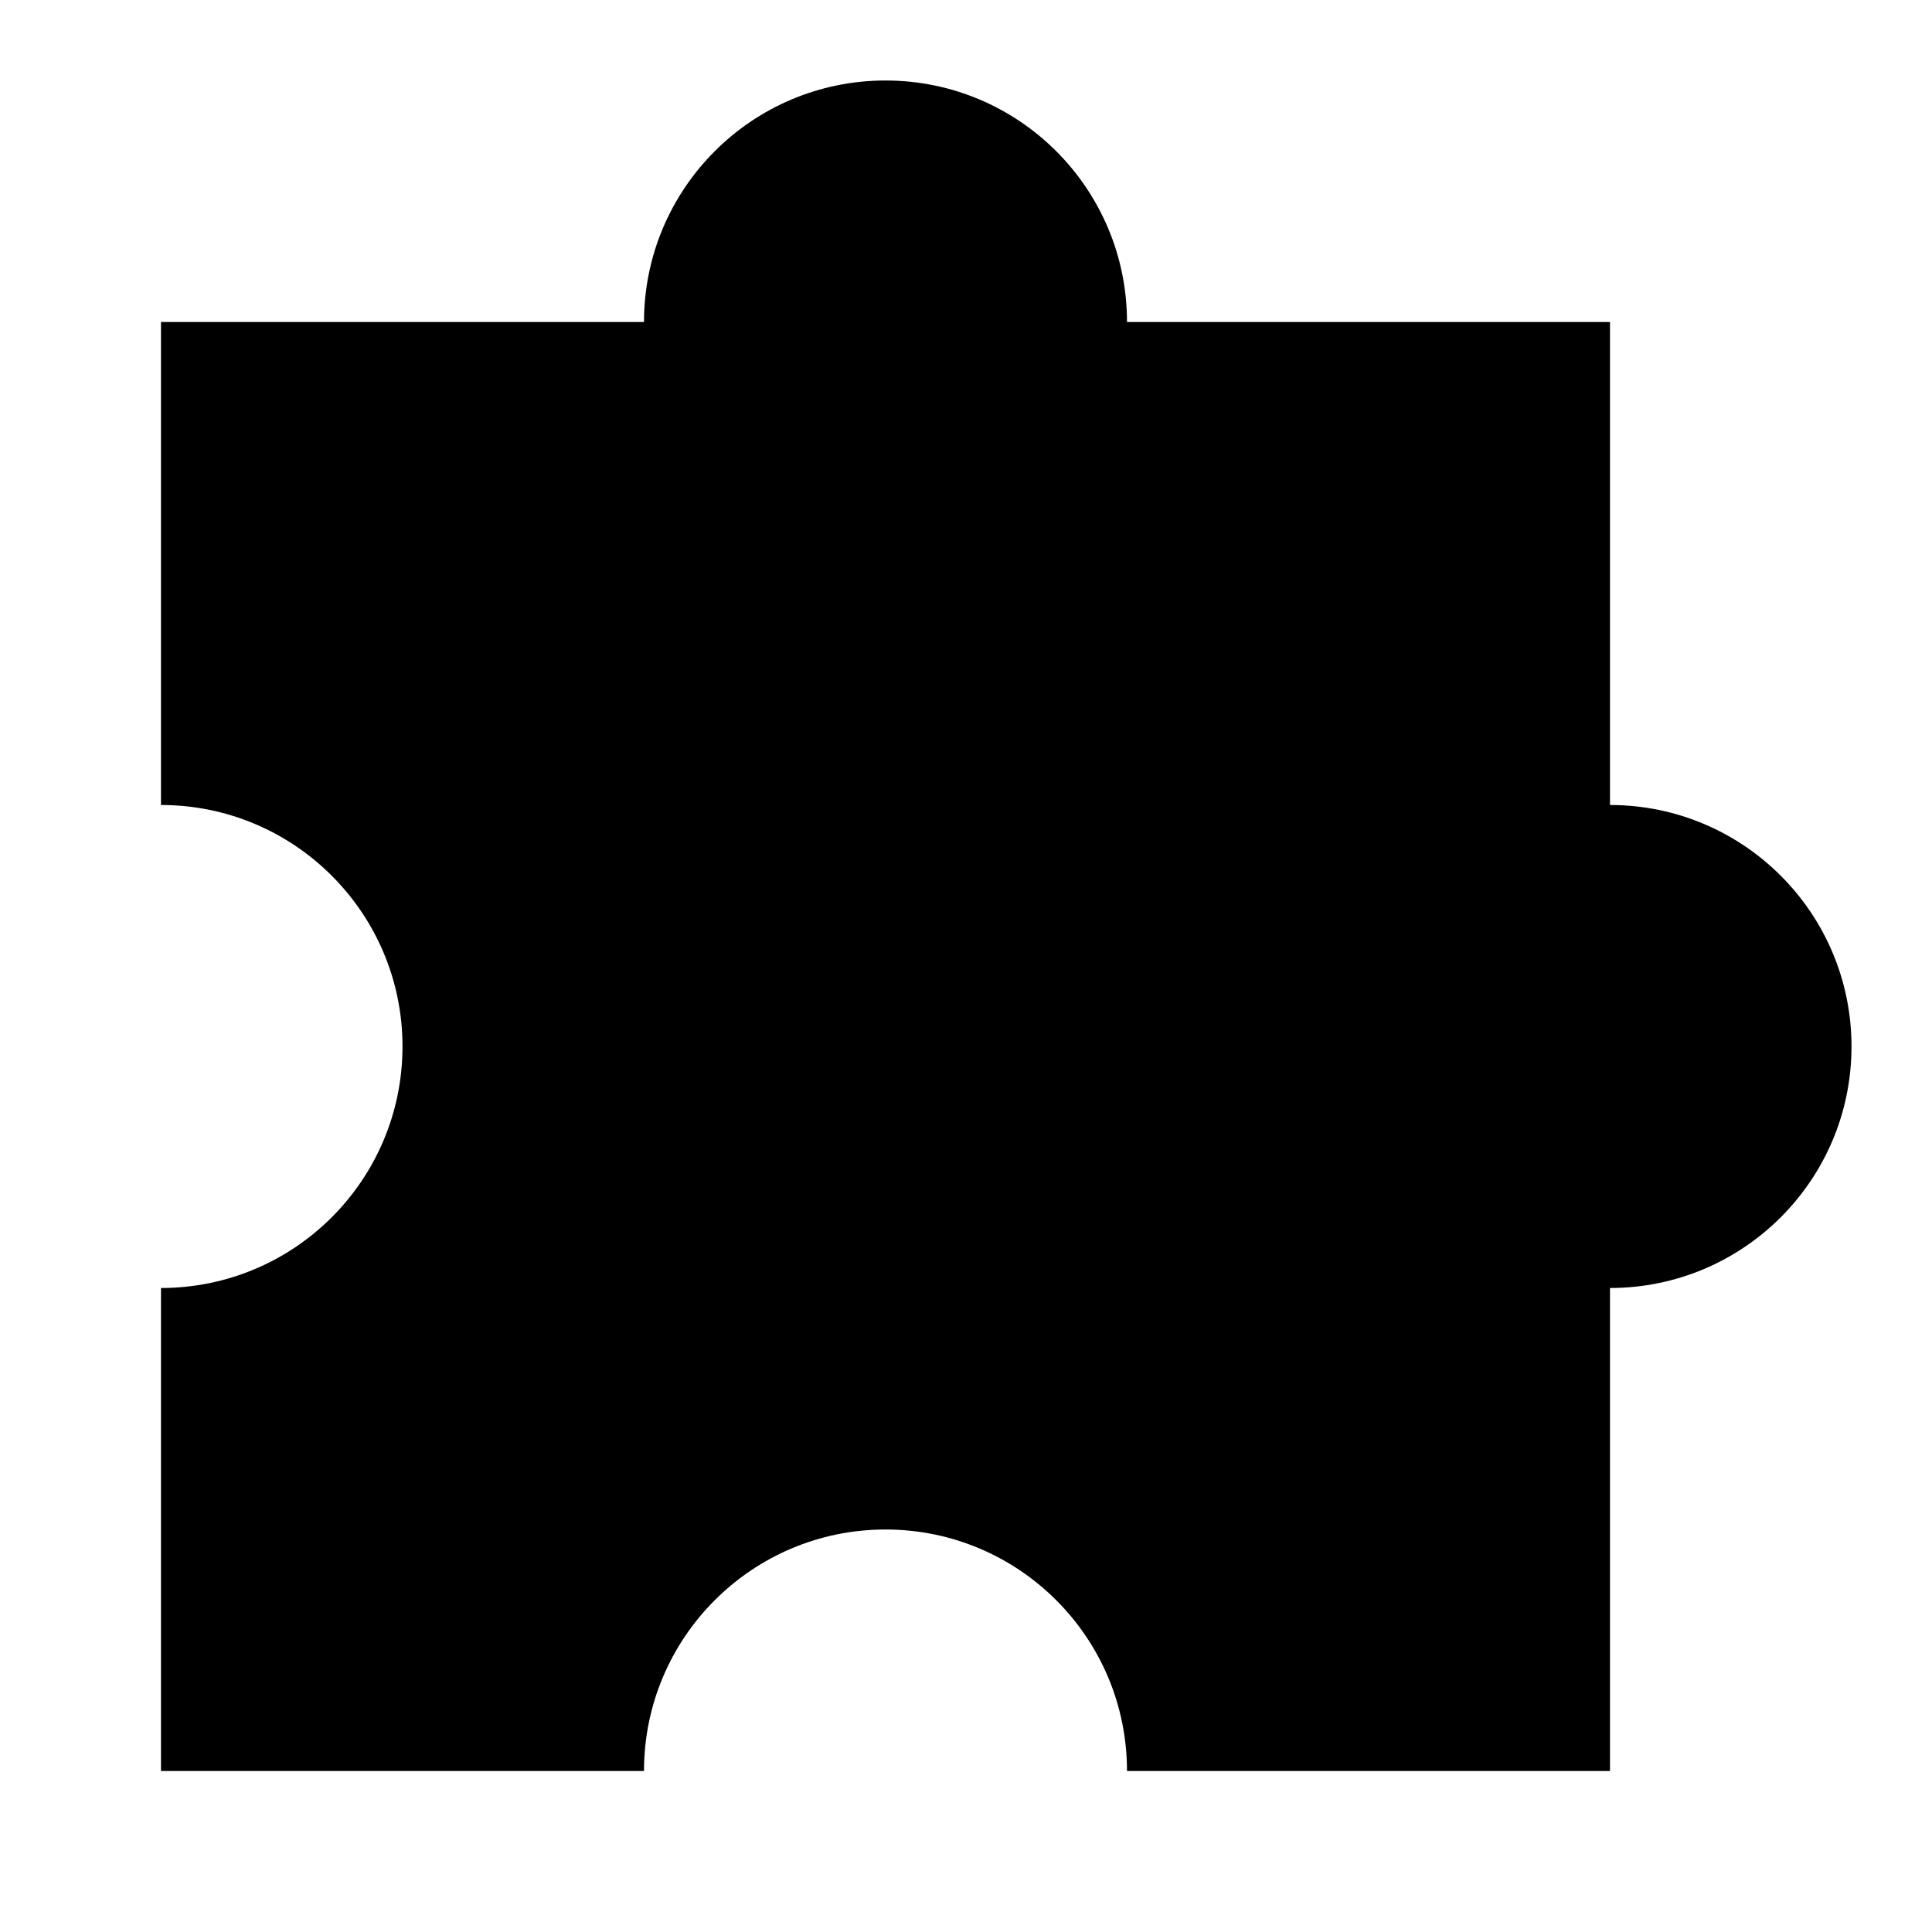
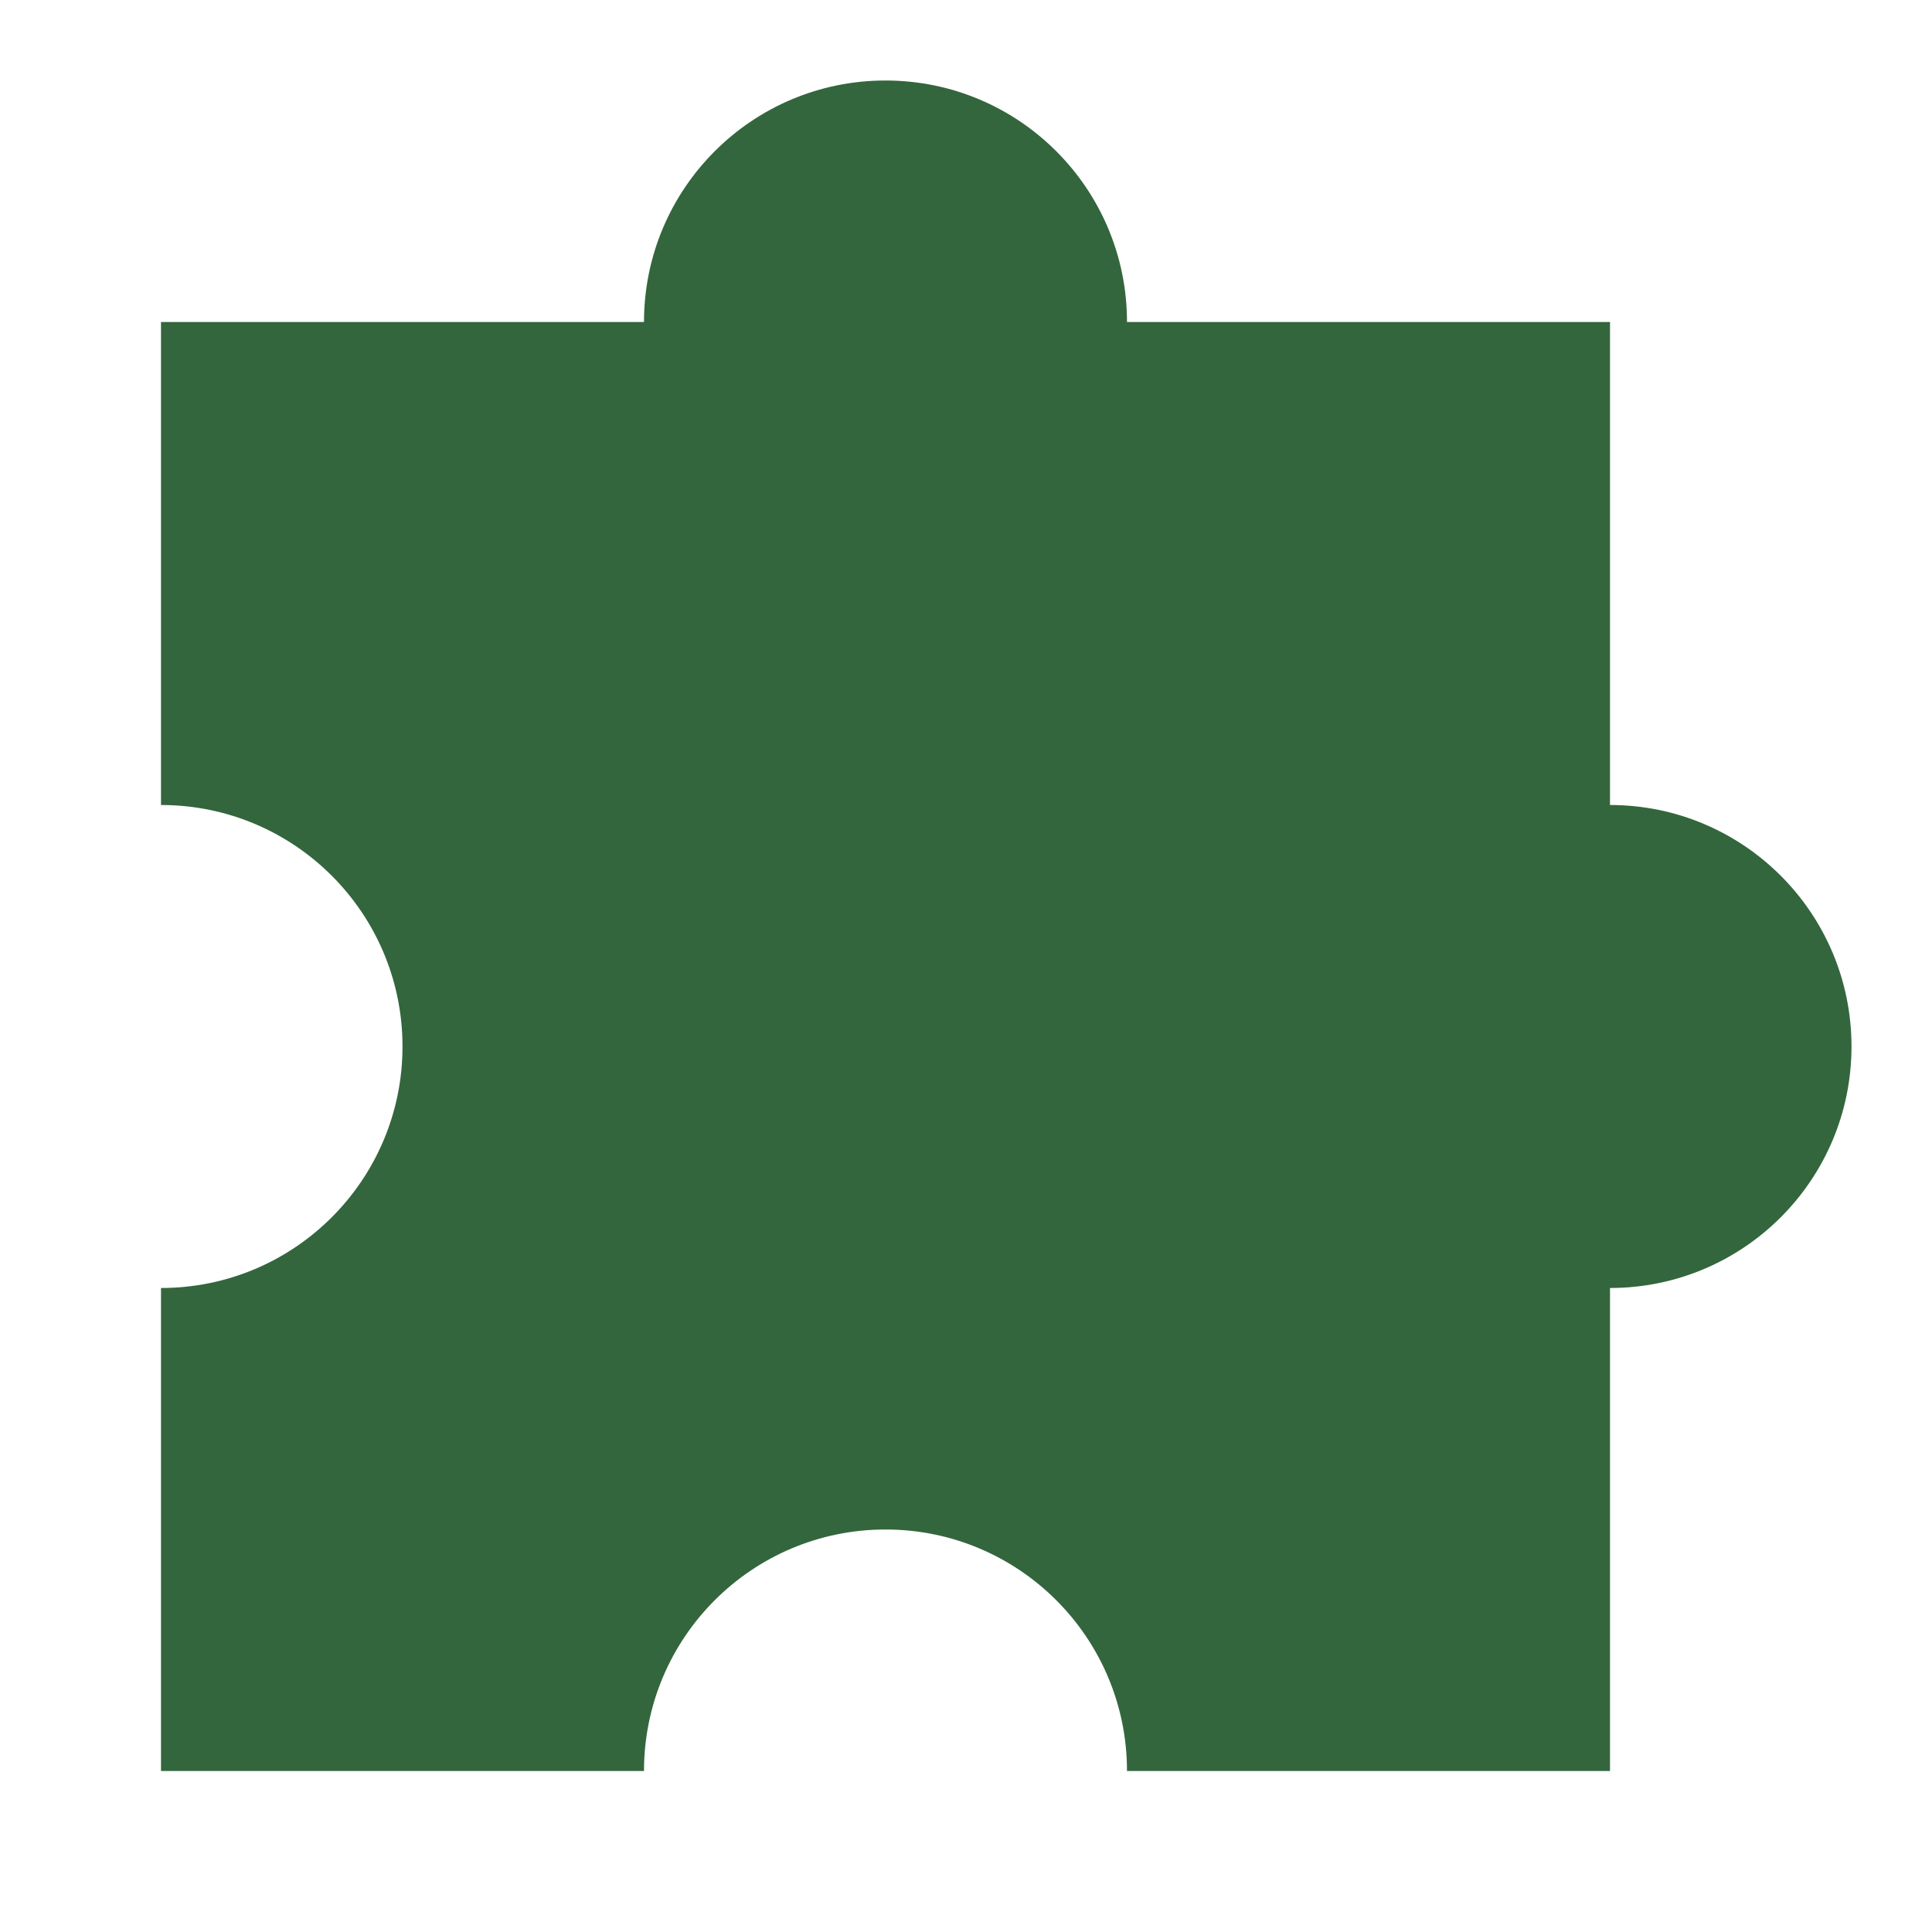
<svg xmlns="http://www.w3.org/2000/svg" width="24" height="24" viewBox="0 0 24 24" fill="none">
-   <path d="M11 1C12.657 1 14 2.343 14 4H20V10C21.657 10 23 11.343 23 13C23 14.657 21.657 16 20 16V22H14C14 20.343 12.657 19 11 19C9.343 19 8 20.343 8 22H2V16C3.657 16 5 14.657 5 13C5 11.343 3.657 10 2 10V4H8C8 2.343 9.343 1 11 1Z" fill="currentColor" />
+   <path d="M11 1C12.657 1 14 2.343 14 4H20V10C21.657 10 23 11.343 23 13C23 14.657 21.657 16 20 16V22H14C14 20.343 12.657 19 11 19C9.343 19 8 20.343 8 22H2V16C3.657 16 5 14.657 5 13C5 11.343 3.657 10 2 10V4H8C8 2.343 9.343 1 11 1Z" fill="#33663D" />
</svg>
